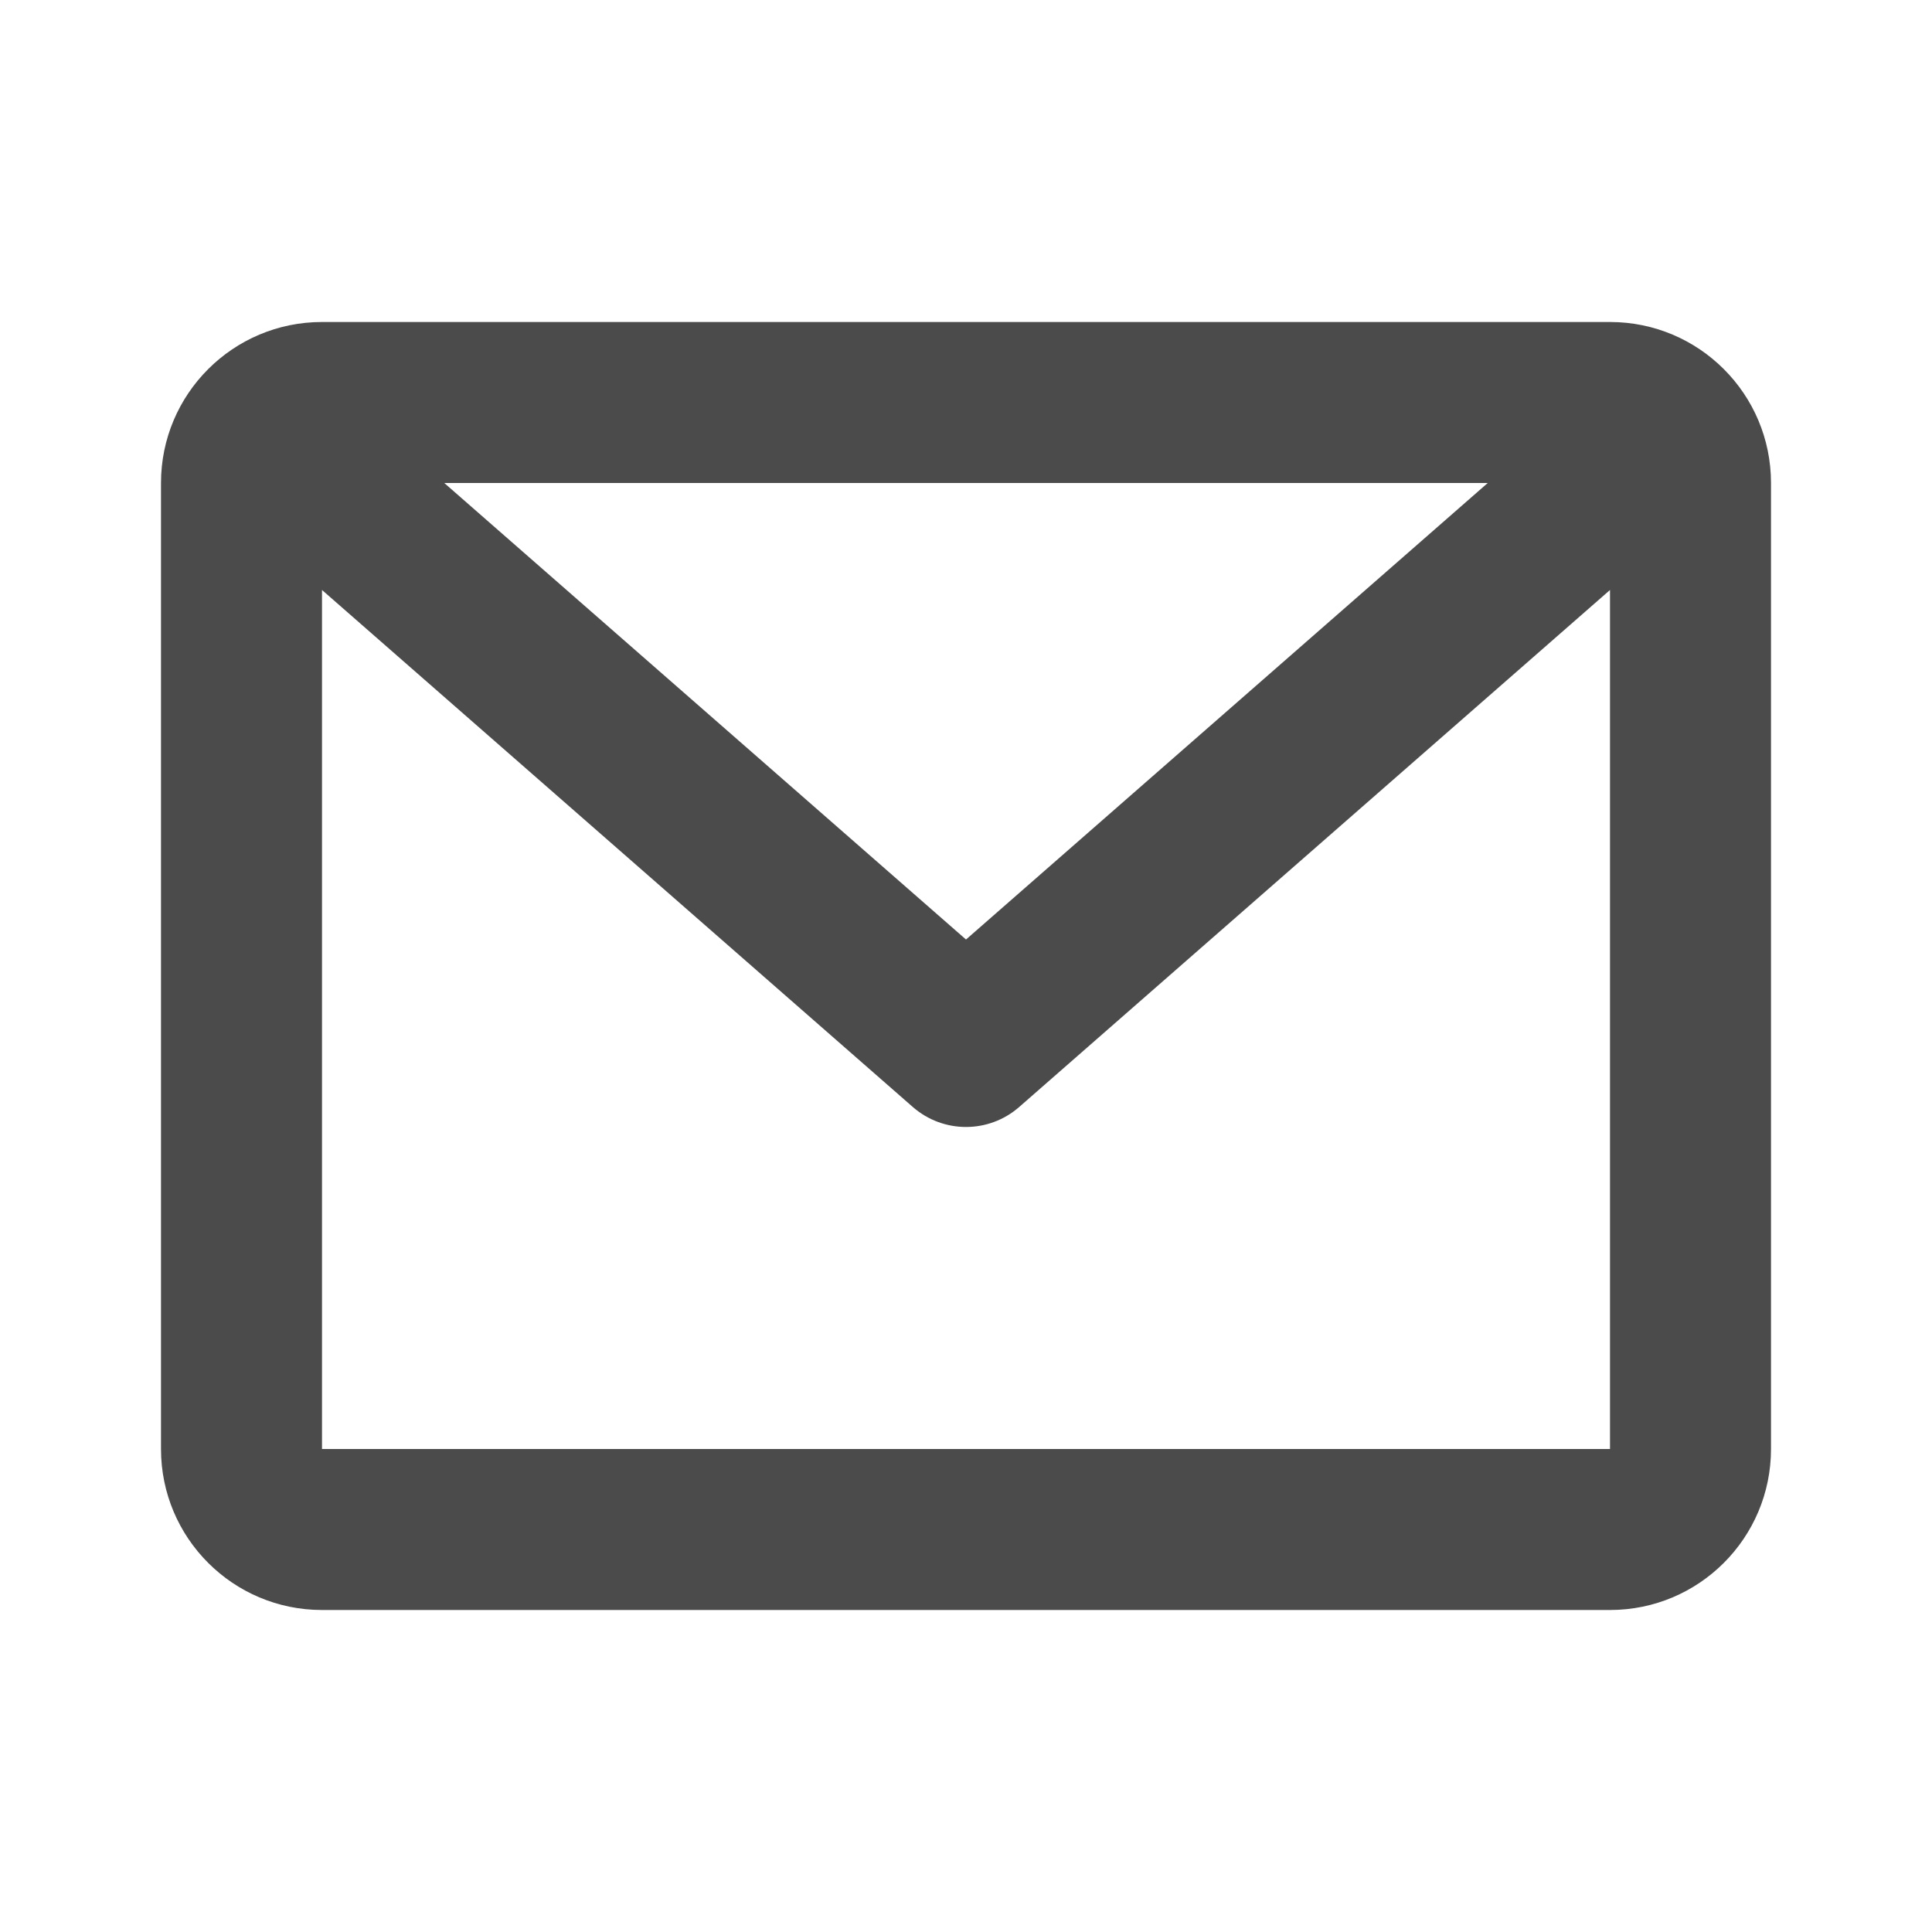
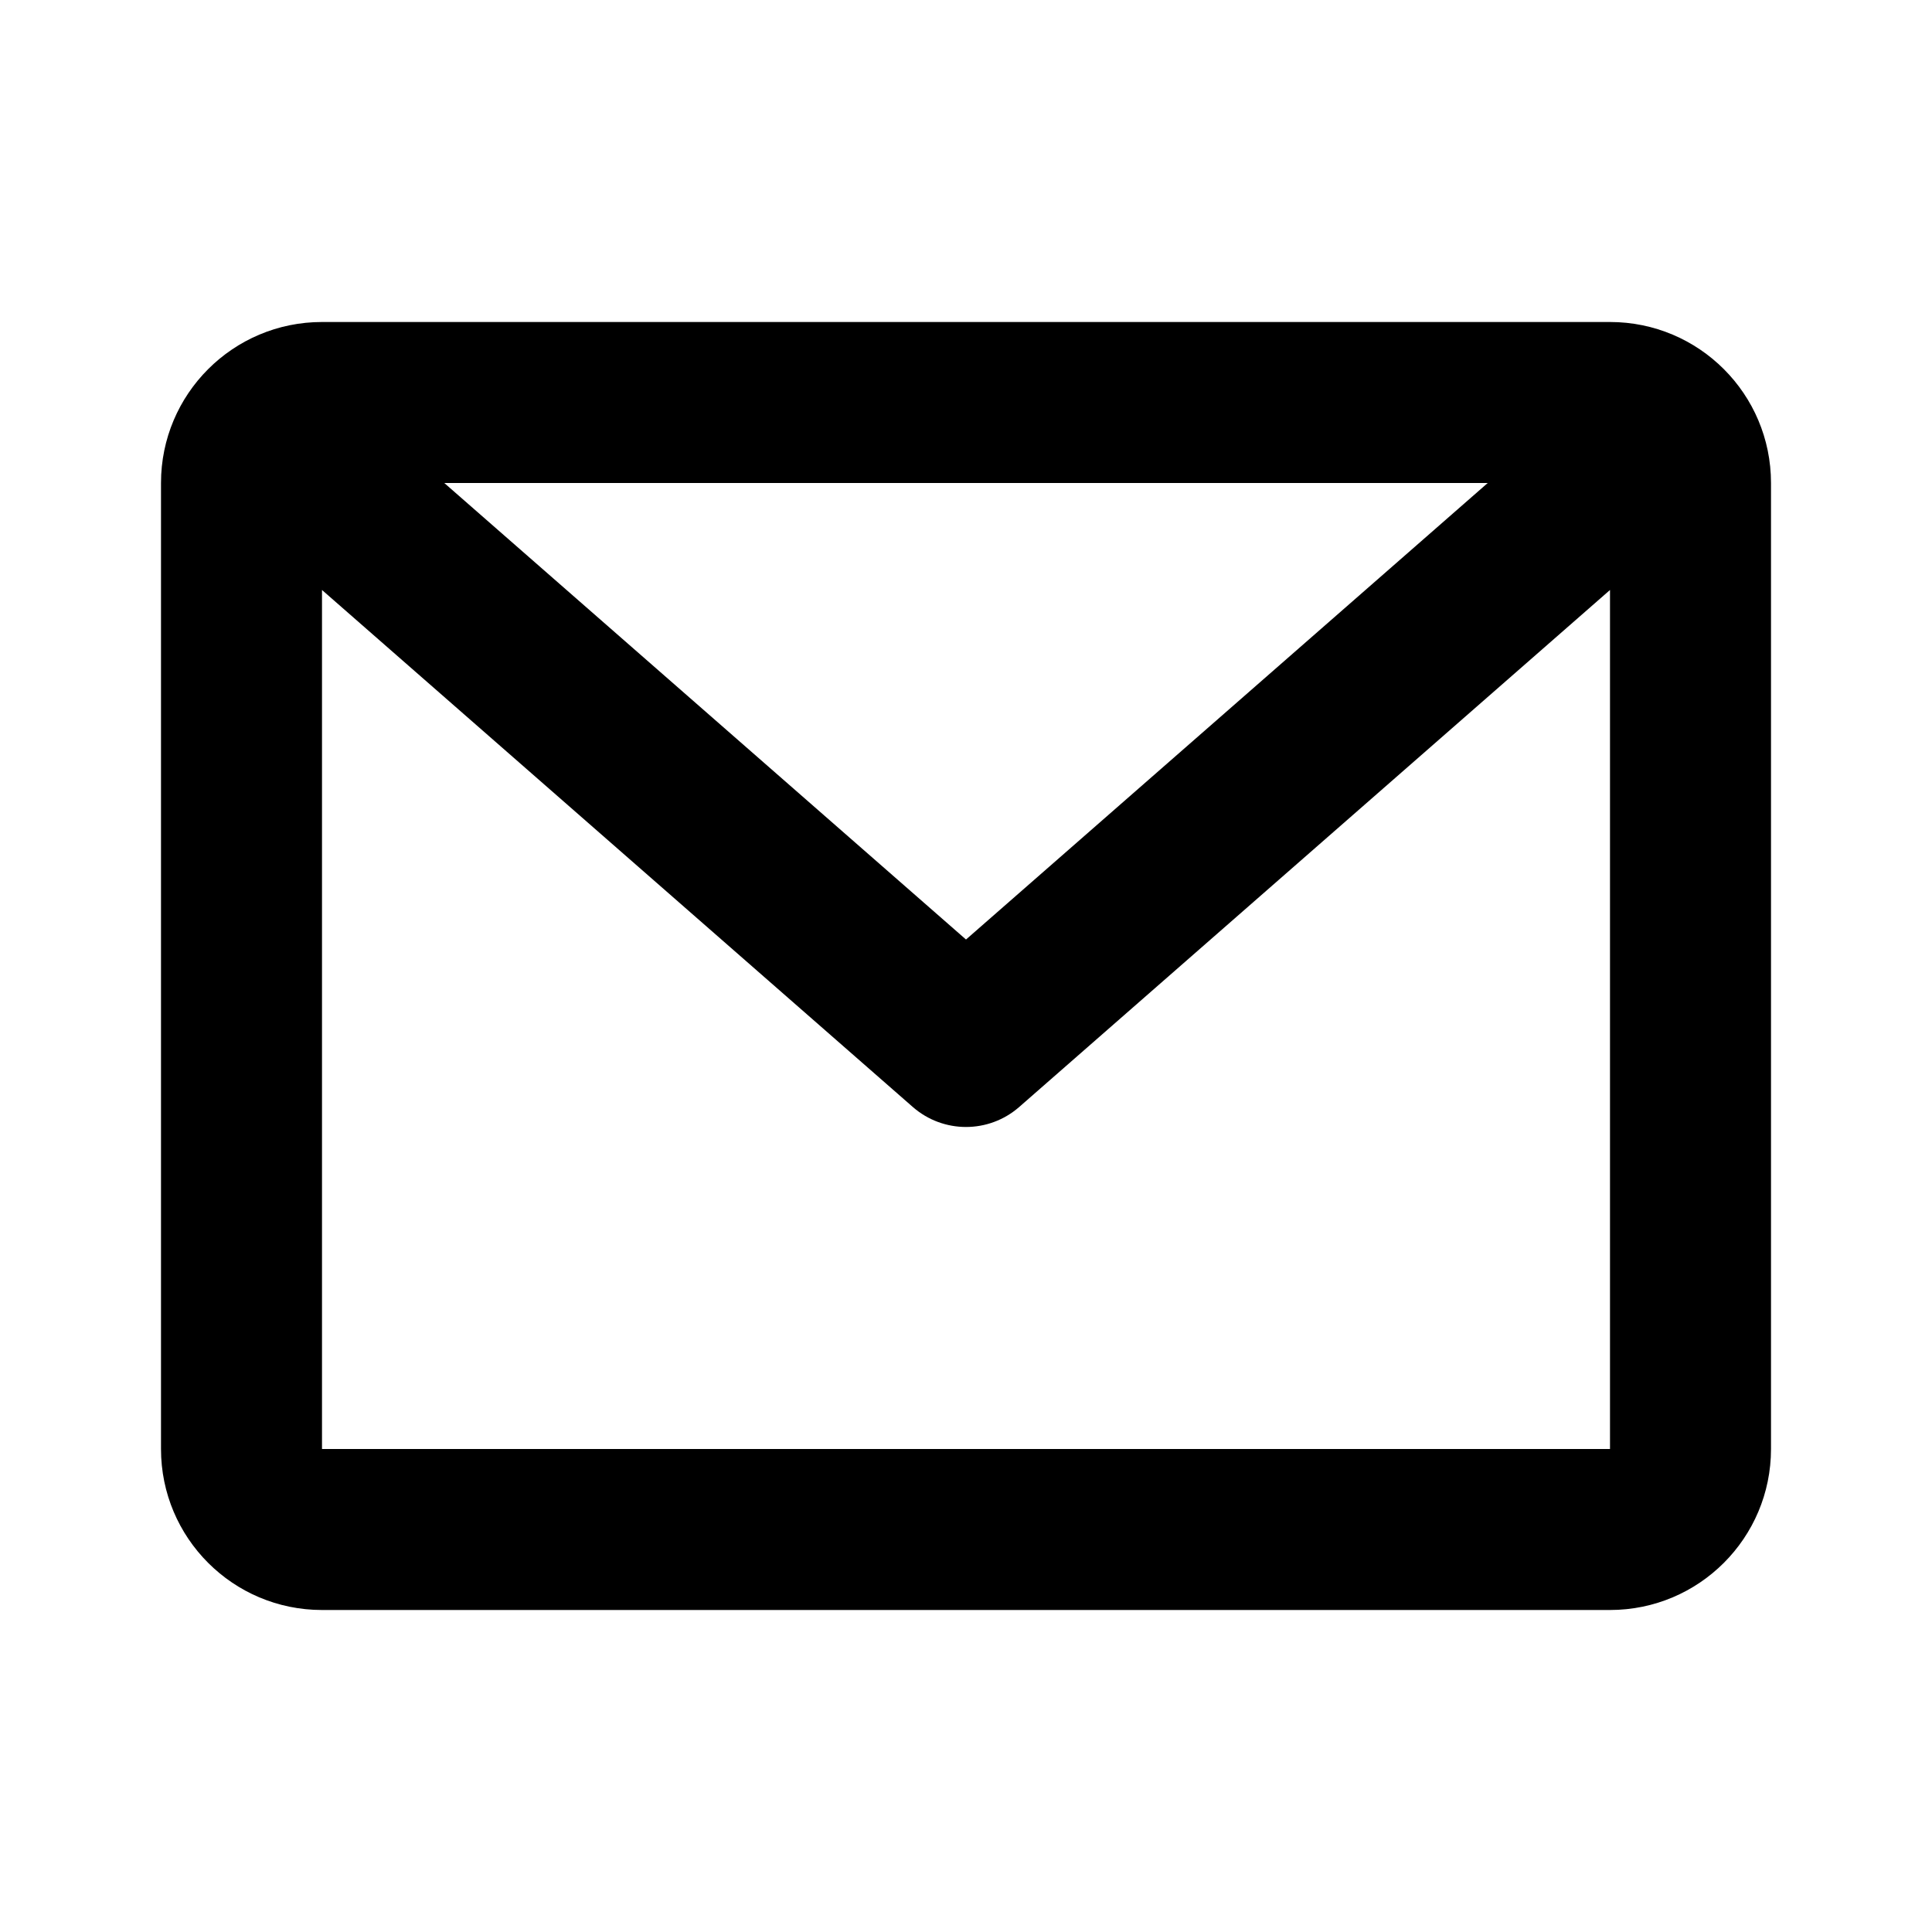
<svg xmlns="http://www.w3.org/2000/svg" width="24" height="24" viewBox="0 0 24 24" fill="none">
-   <path d="M2 6C2 4.895 2.895 4 4 4H20C21.105 4 22 4.895 22 6V18C22 19.105 21.105 20 20 20H4C2.895 20 2 19.105 2 18V6ZM5.519 6L12 11.671L18.481 6H5.519ZM20 7.329L12.659 13.753C12.281 14.082 11.719 14.082 11.341 13.753L4 7.329V18H20V7.329Z" fill="#4B4B4B" />
+   <path d="M2 6C2 4.895 2.895 4 4 4H20C21.105 4 22 4.895 22 6V18C22 19.105 21.105 20 20 20H4C2.895 20 2 19.105 2 18V6ZM5.519 6L12 11.671L18.481 6H5.519ZM20 7.329L12.659 13.753C12.281 14.082 11.719 14.082 11.341 13.753L4 7.329V18H20V7.329Z" fill="currentColor" />
</svg>
